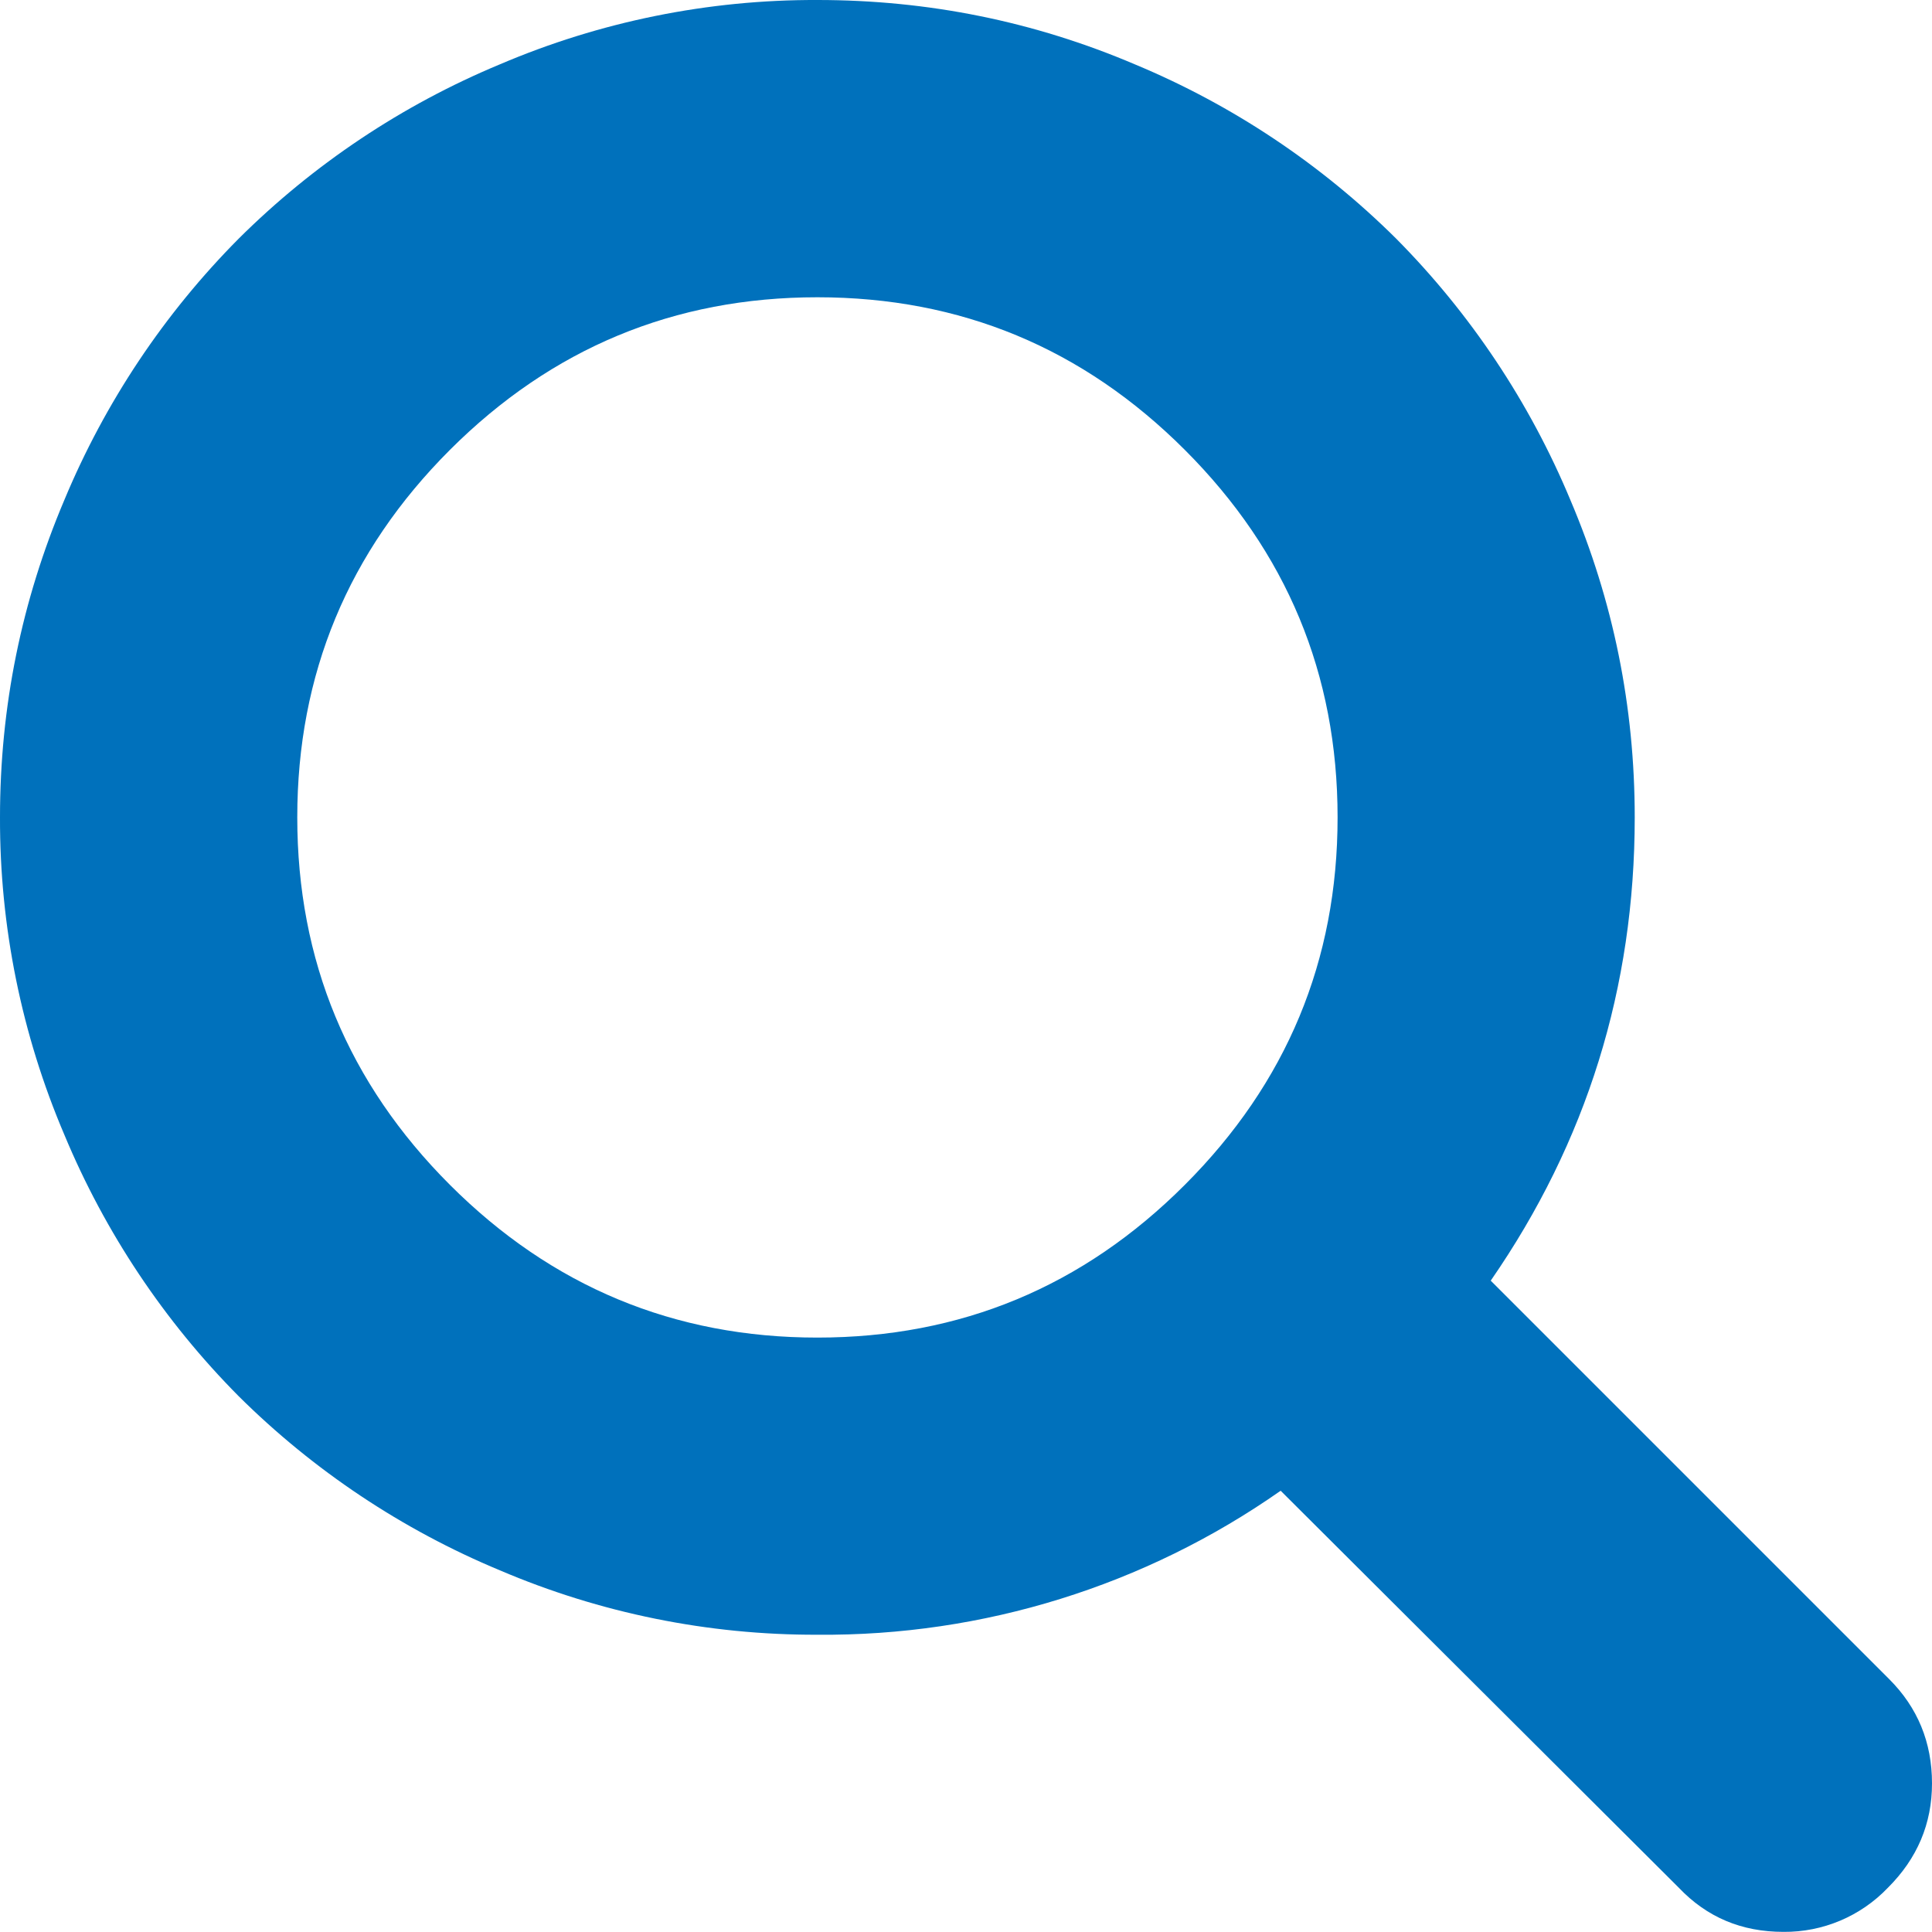
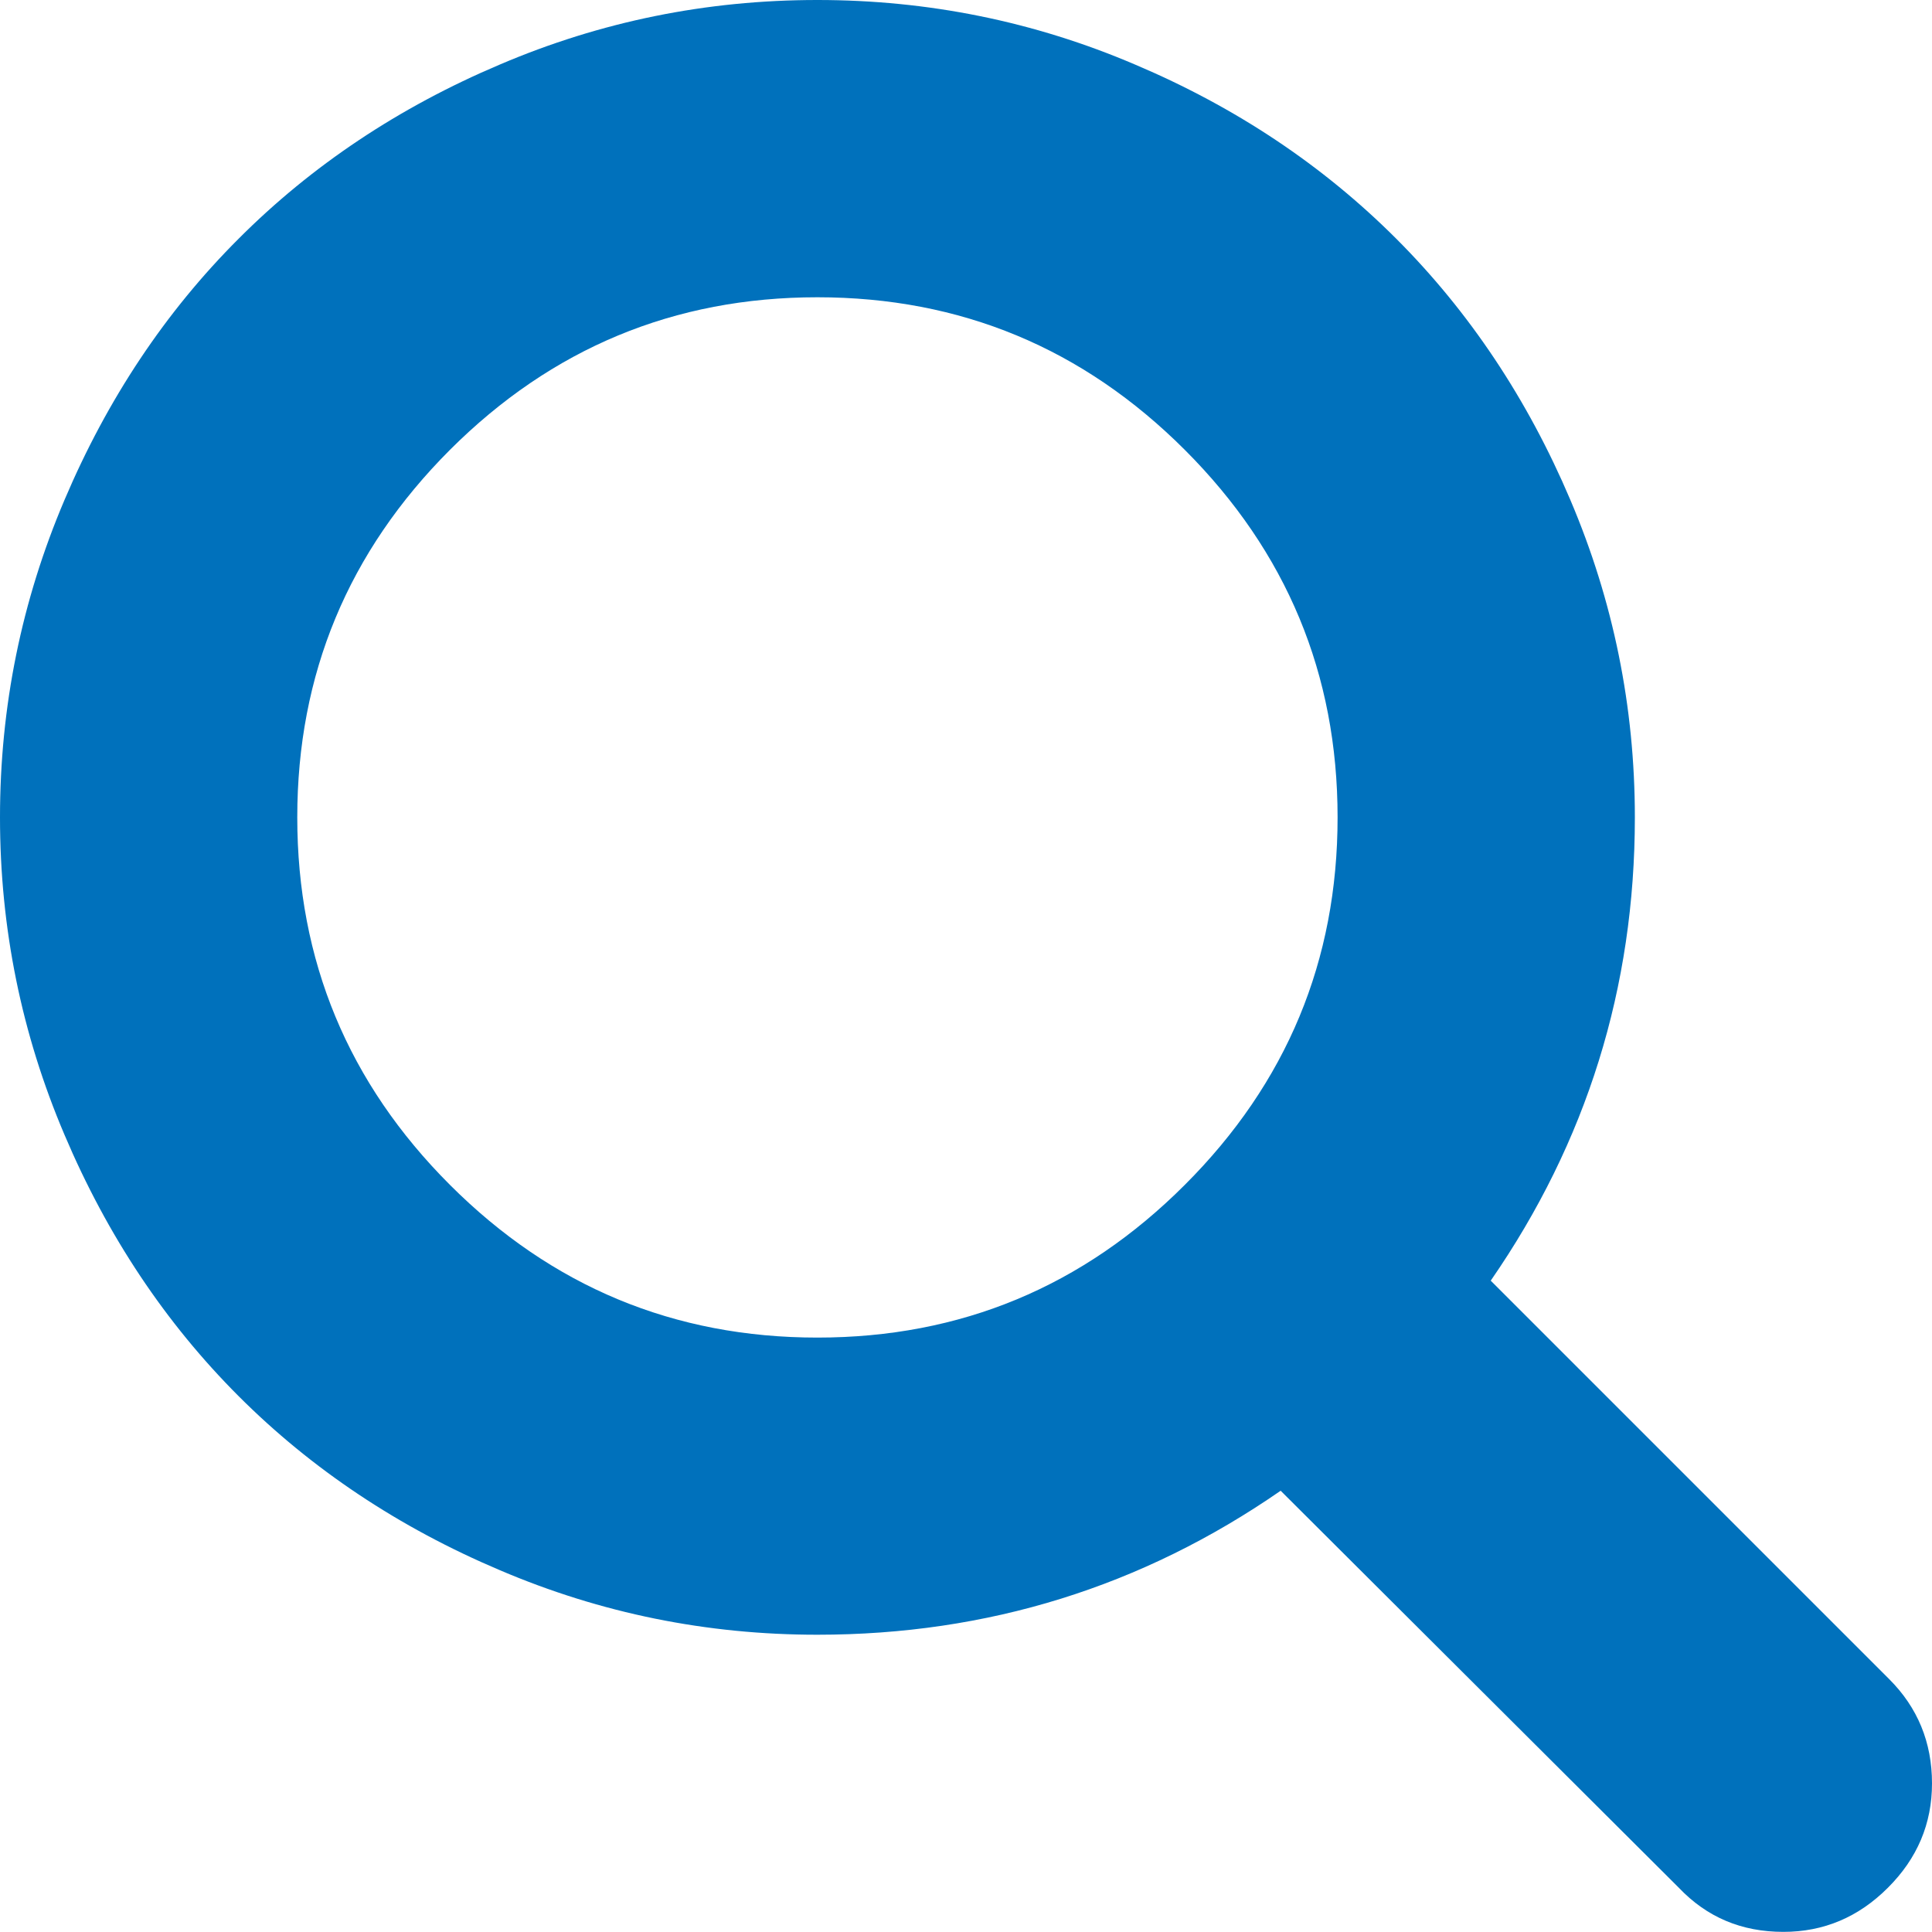
- <svg xmlns="http://www.w3.org/2000/svg" width="15" height="15" viewBox="0 0 15 15" version="1.1">
+ <svg xmlns="http://www.w3.org/2000/svg" width="15px" height="15px" viewBox="0 0 15 15" version="1.1">
+   <defs />
  <g id="Symbols" stroke="none" stroke-width="1" fill="none" fill-rule="evenodd">
    <g id="UI-element-/-Icons-/-Search---blue" fill="#0071BC">
-       <path d="M9.199 9.199c.79-.79 1.186-1.74 1.186-2.853 0-1.111-.395-2.062-1.186-2.853-.79-.79-1.74-1.185-2.853-1.185-1.111 0-2.062.395-2.853 1.185-.79.79-1.185 1.742-1.185 2.853 0 1.112.395 2.063 1.185 2.853s1.742 1.186 2.853 1.186c1.112 0 2.063-.395 2.853-1.186zm5.467 3.836c.223.222.334.493.334.811 0 .313-.114.583-.343.811a1.107 1.107 0 0 1-.81.342c-.326 0-.595-.114-.812-.342l-3.092-3.083a6.172 6.172 0 0 1-3.597 1.118 6.23 6.23 0 0 1-2.465-.5 6.332 6.332 0 0 1-2.028-1.352A6.339 6.339 0 0 1 .5 8.811 6.234 6.234 0 0 1 0 6.346c0-.859.167-1.68.5-2.465a6.334 6.334 0 0 1 1.353-2.028A6.319 6.319 0 0 1 3.88.5 6.225 6.225 0 0 1 6.346 0c.86 0 1.682.166 2.466.5a6.33 6.33 0 0 1 2.028 1.353 6.35 6.35 0 0 1 1.352 2.028c.334.785.5 1.606.5 2.465 0 1.322-.373 2.52-1.118 3.597l3.092 3.092z" id="Fill-200-Copy" />
+       <path d="M9.199,9.199 C9.99,8.409 10.385,7.458 10.385,6.346 C10.385,5.235 9.99,4.284 9.199,3.493 C8.409,2.703 7.458,2.308 6.346,2.308 C5.235,2.308 4.284,2.703 3.493,3.493 C2.703,4.284 2.308,5.235 2.308,6.346 C2.308,7.458 2.703,8.409 3.493,9.199 C4.284,9.99 5.235,10.385 6.346,10.385 C7.458,10.385 8.409,9.99 9.199,9.199 L9.199,9.199 Z M14.666,13.035 C14.889,13.257 15,13.528 15,13.846 C15,14.159 14.886,14.429 14.657,14.657 C14.429,14.885 14.159,14.999 13.846,14.999 C13.521,14.999 13.252,14.885 13.035,14.657 L9.943,11.574 C8.867,12.319 7.669,12.692 6.346,12.692 C5.487,12.692 4.666,12.526 3.881,12.191 C3.097,11.859 2.42,11.407 1.853,10.84 C1.285,10.272 0.834,9.596 0.501,8.811 C0.167,8.027 0,7.205 0,6.346 C0,5.487 0.167,4.666 0.501,3.881 C0.834,3.097 1.285,2.42 1.853,1.853 C2.42,1.285 3.097,0.833 3.881,0.501 C4.666,0.166 5.487,0 6.346,0 C7.205,0 8.028,0.166 8.812,0.501 C9.596,0.833 10.272,1.285 10.84,1.853 C11.407,2.42 11.859,3.097 12.192,3.881 C12.526,4.666 12.693,5.487 12.693,6.346 C12.693,7.668 12.319,8.866 11.574,9.943 L14.666,13.035 Z" id="Fill-200-Copy" />
    </g>
  </g>
</svg>
